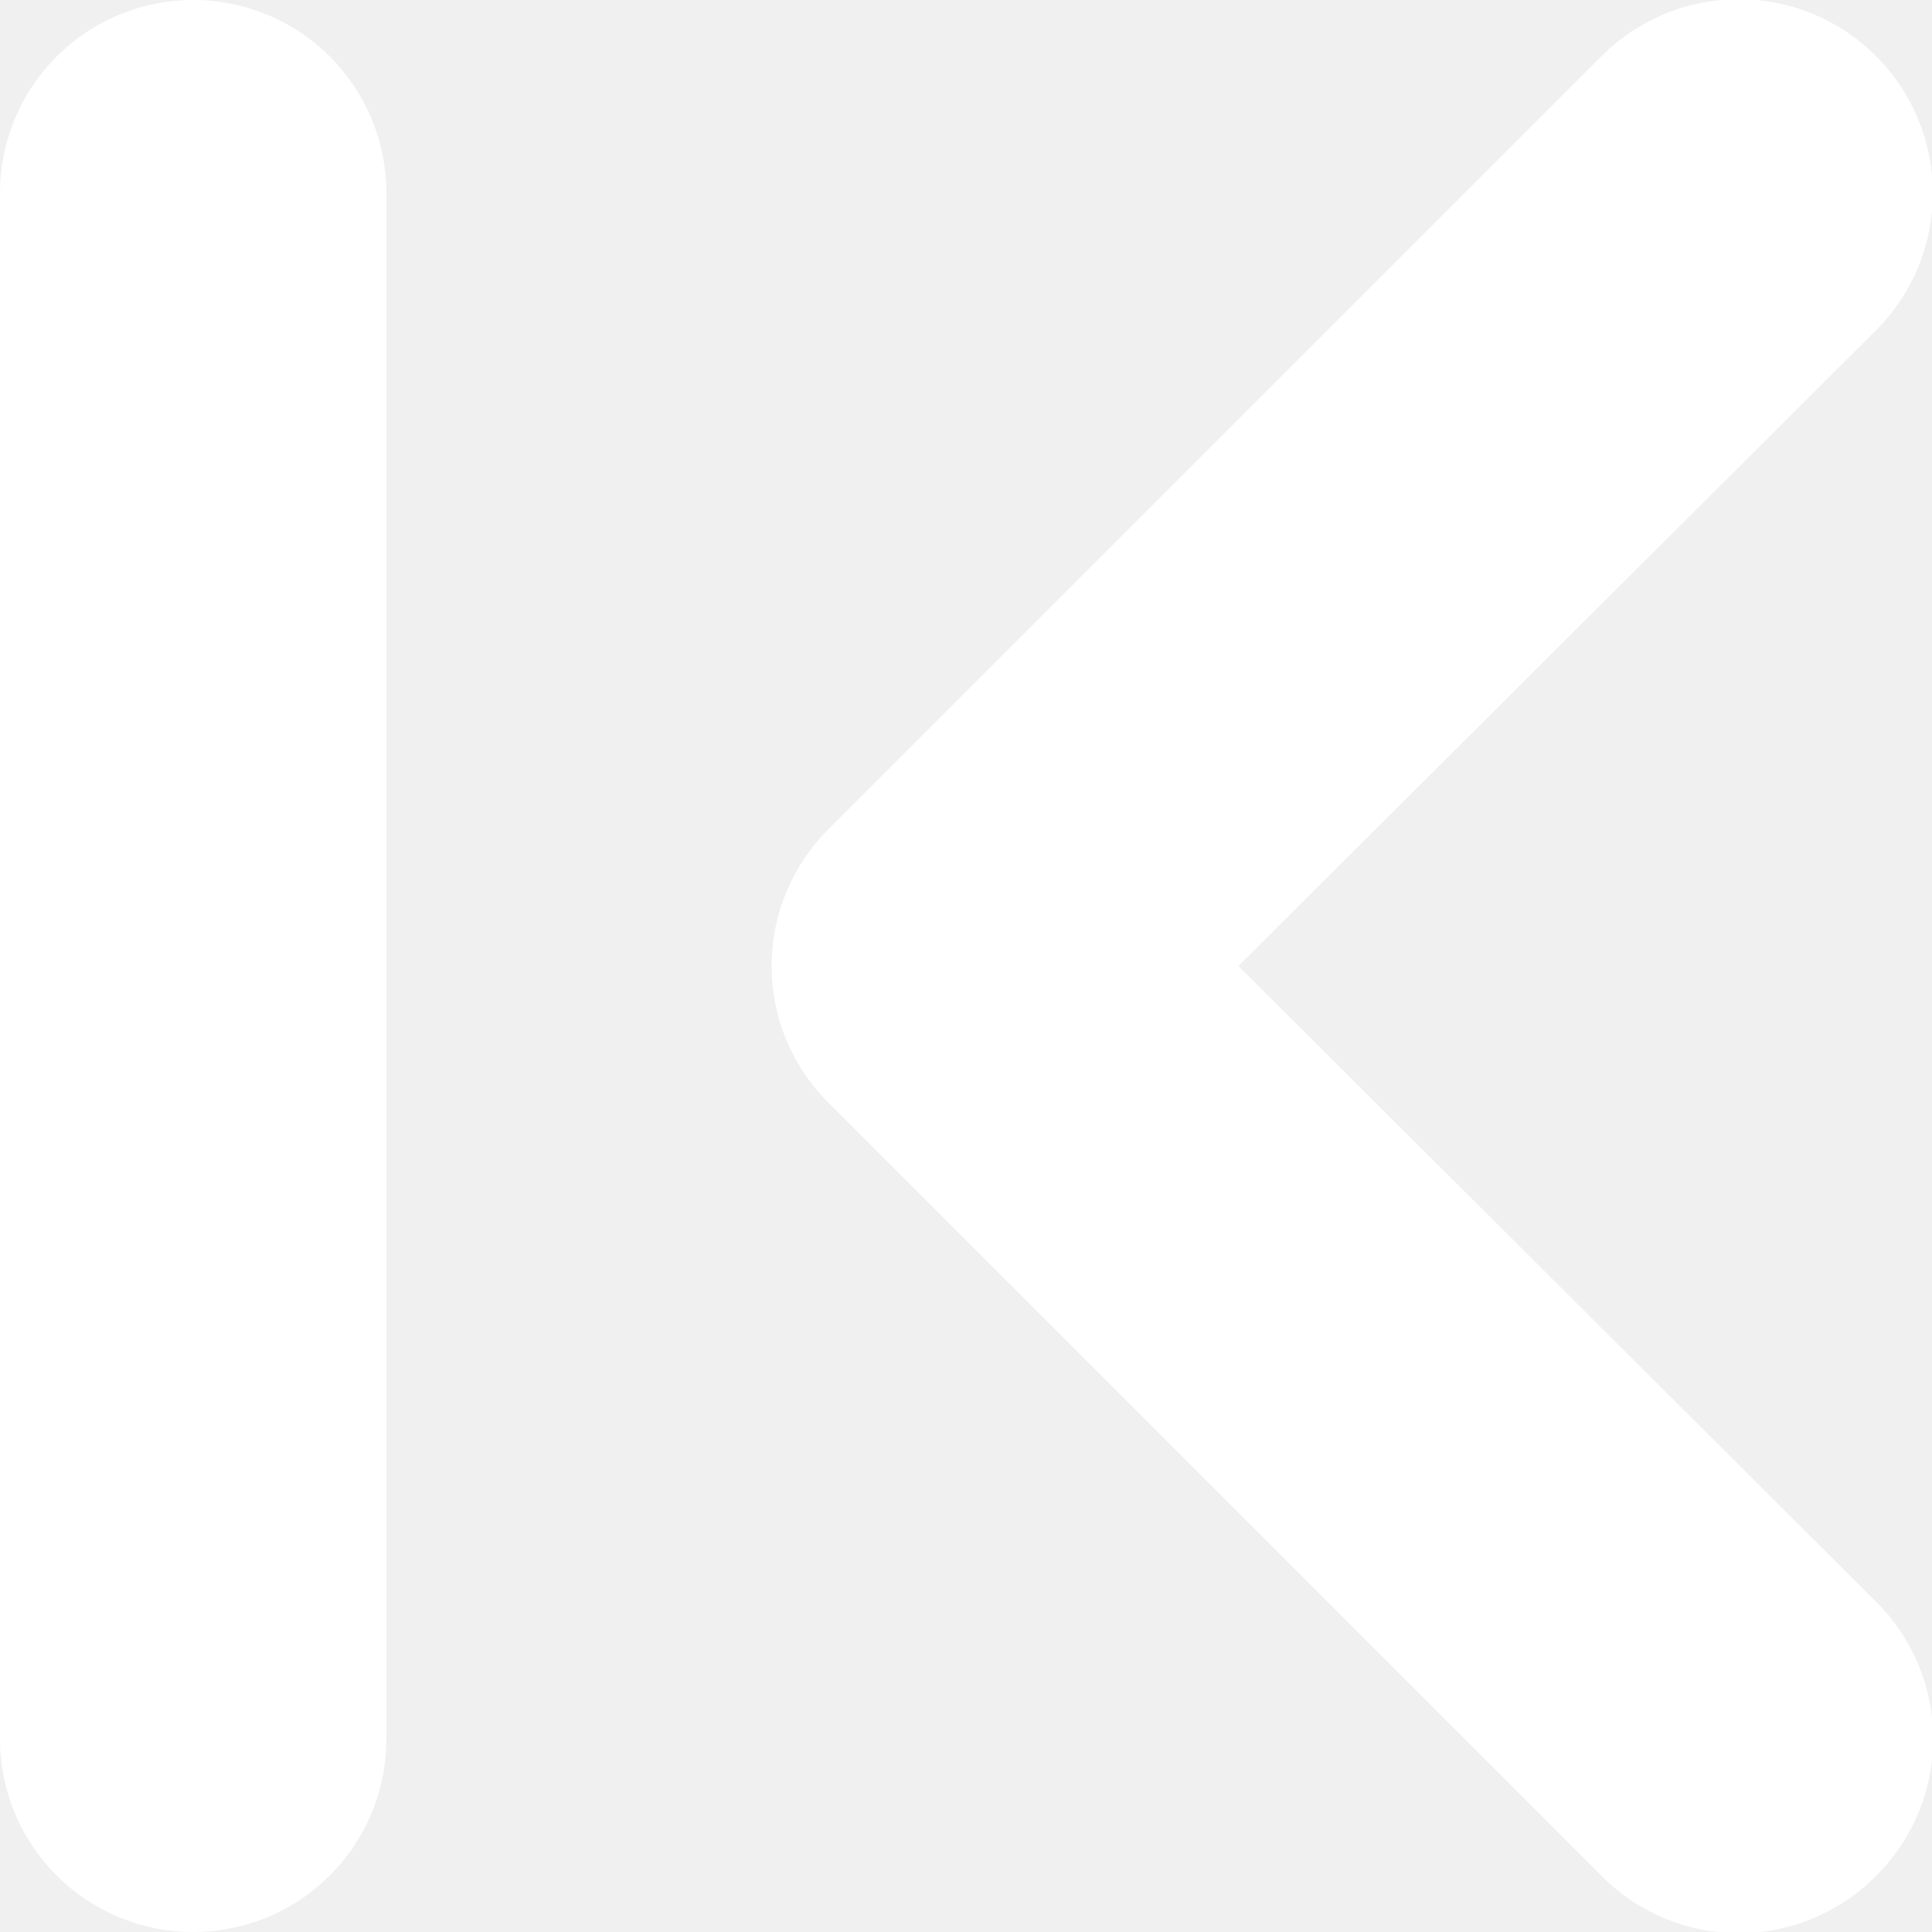
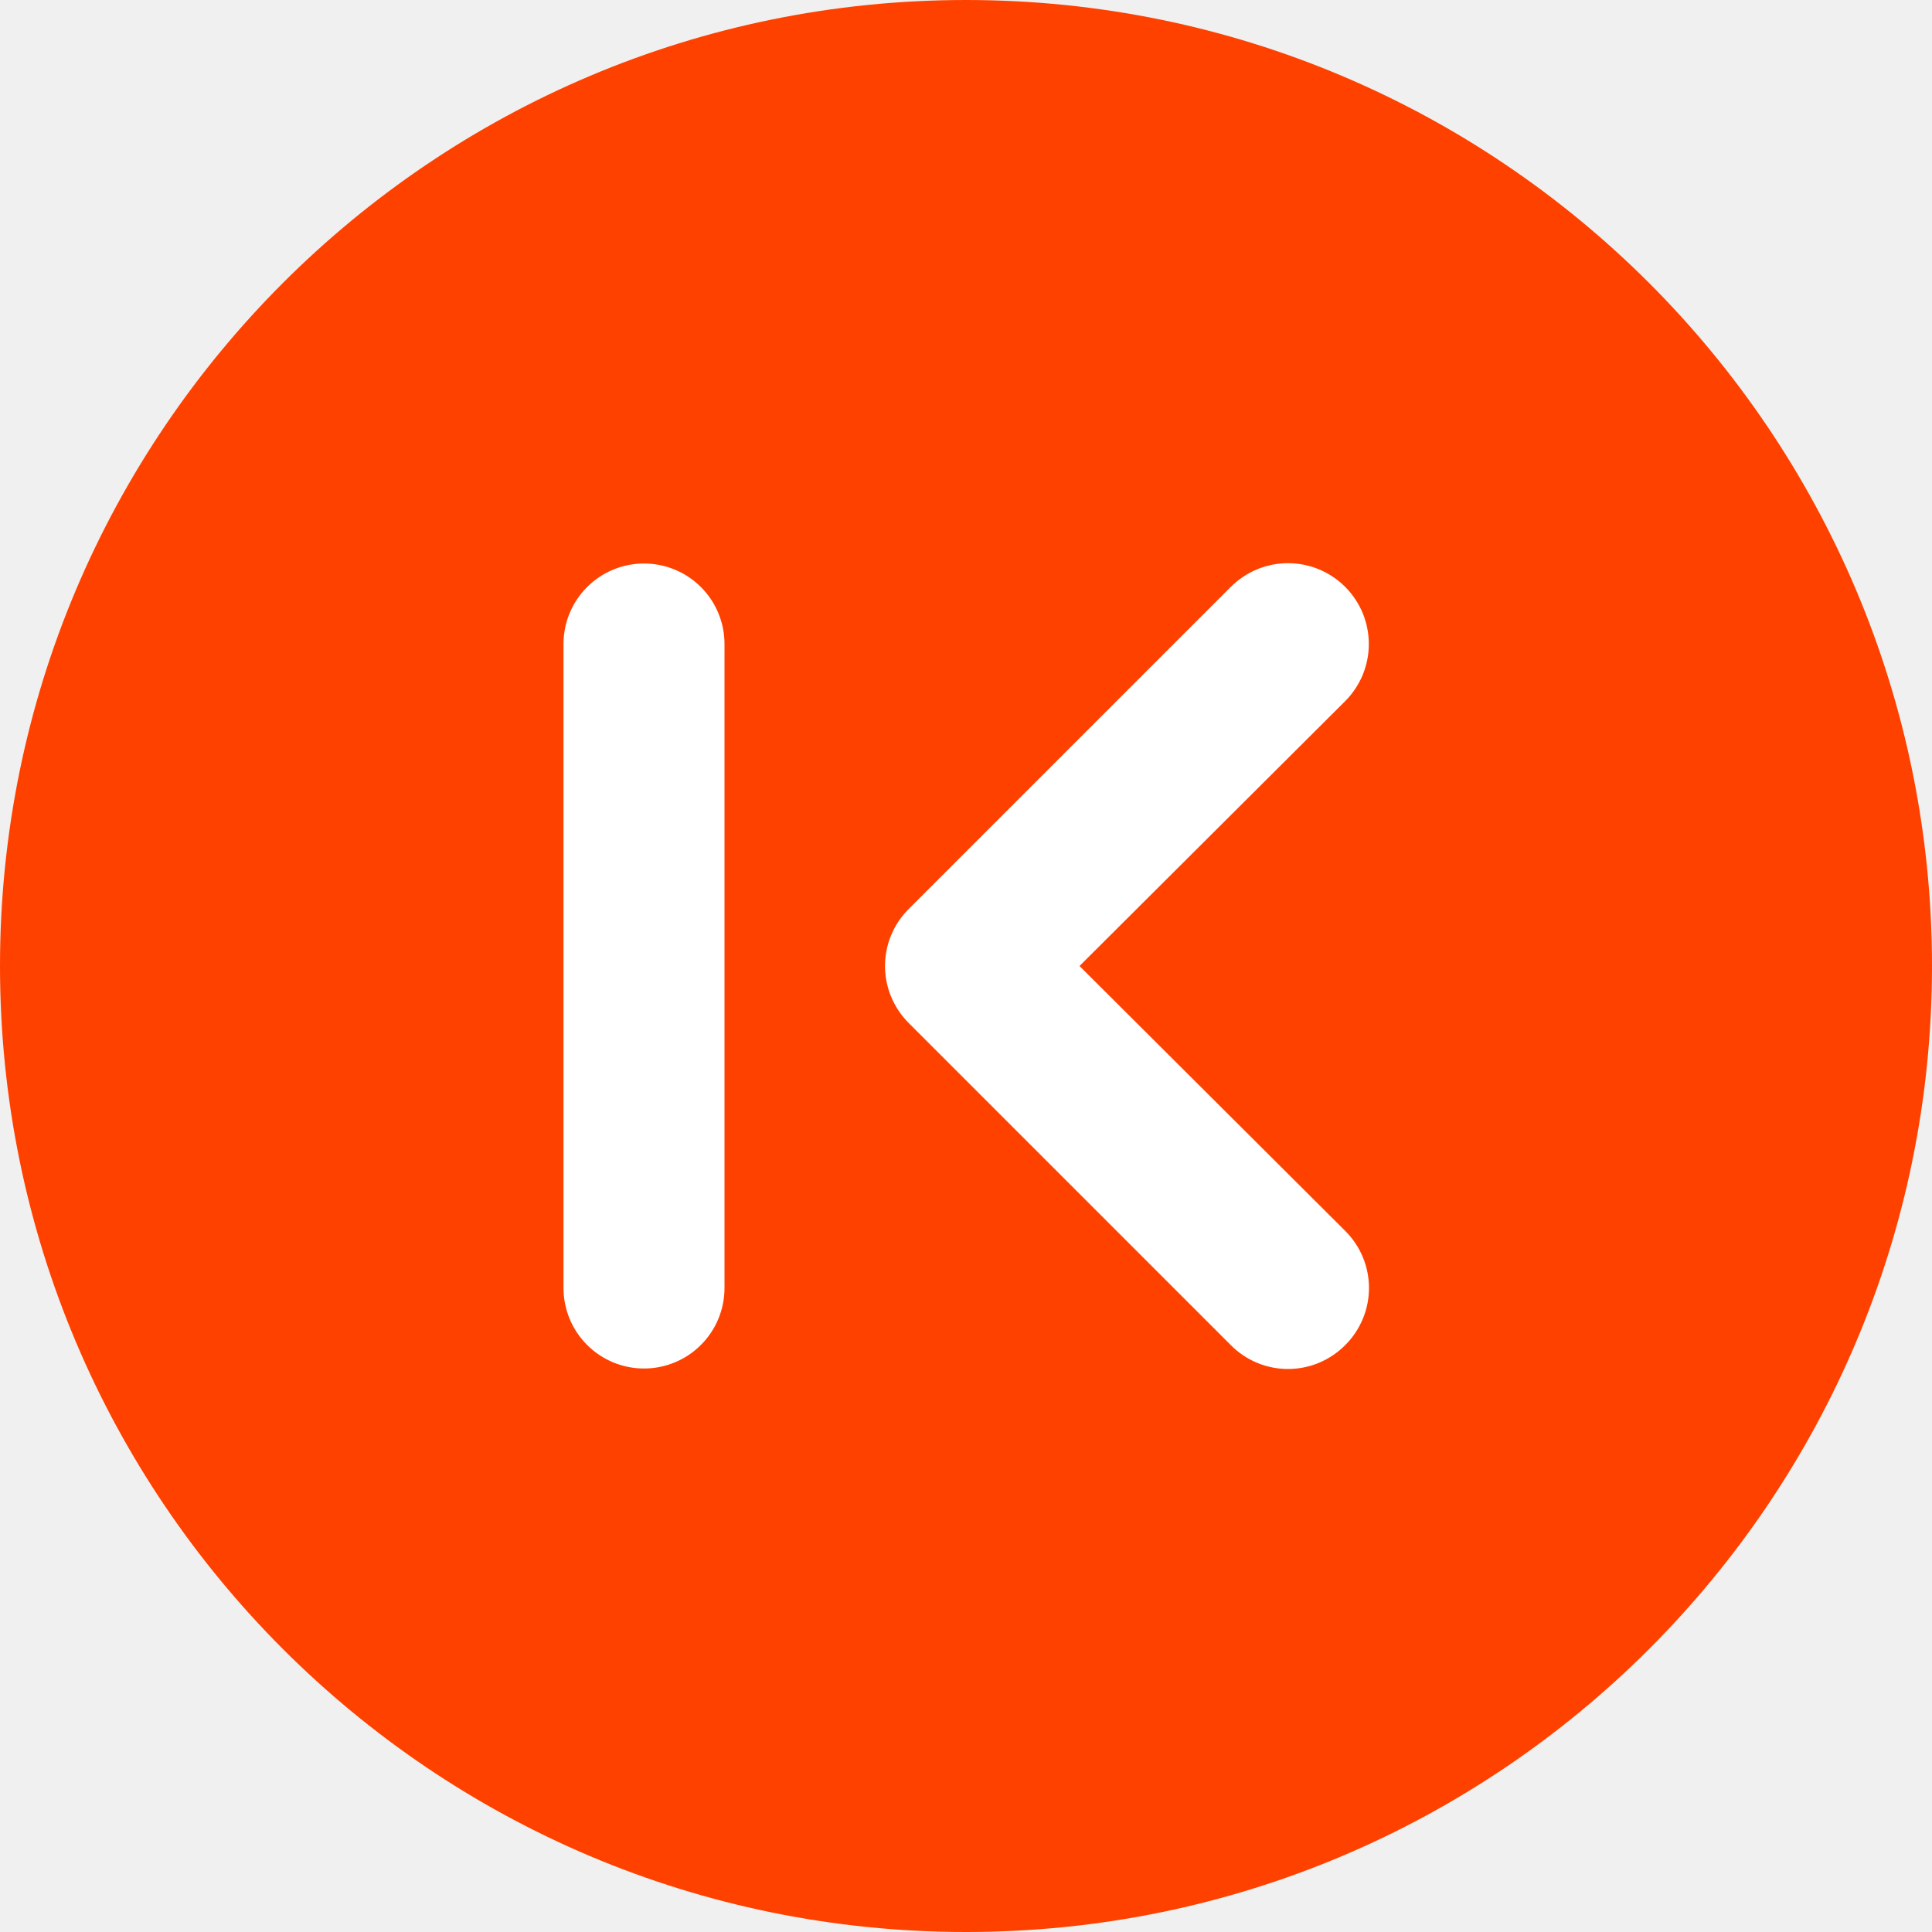
- <svg xmlns="http://www.w3.org/2000/svg" width="10" height="10" viewBox="0 0 10 10" fill="none">
-   <path d="M6.41 5L9.71 1.71C9.803 1.617 9.877 1.506 9.928 1.384C9.978 1.262 10.004 1.132 10.004 1C10.004 0.868 9.978 0.738 9.928 0.616C9.877 0.494 9.803 0.383 9.71 0.29C9.617 0.197 9.506 0.123 9.384 0.072C9.262 0.022 9.132 -0.004 9 -0.004C8.868 -0.004 8.738 0.022 8.616 0.072C8.494 0.123 8.383 0.197 8.29 0.29L4.29 4.29C4.196 4.383 4.122 4.494 4.071 4.615C4.02 4.737 3.994 4.868 3.994 5C3.994 5.132 4.02 5.263 4.071 5.385C4.122 5.506 4.196 5.617 4.29 5.71L8.29 9.71C8.383 9.804 8.494 9.878 8.615 9.929C8.737 9.98 8.868 10.006 9 10.006C9.132 10.006 9.263 9.98 9.385 9.929C9.506 9.878 9.617 9.804 9.71 9.71C9.804 9.617 9.878 9.506 9.929 9.385C9.98 9.263 10.006 9.132 10.006 9C10.006 8.868 9.98 8.737 9.929 8.615C9.878 8.494 9.804 8.383 9.71 8.29L6.41 5ZM1 2.38419e-06C0.735 2.38419e-06 0.48 0.105 0.293 0.293C0.105 0.48 0 0.735 0 1V9C0 9.265 0.105 9.52 0.293 9.707C0.48 9.895 0.735 10 1 10C1.265 10 1.52 9.895 1.707 9.707C1.895 9.52 2 9.265 2 9V1C2 0.735 1.895 0.48 1.707 0.293C1.52 0.105 1.265 2.38419e-06 1 2.38419e-06Z" fill="white" />
+ <svg xmlns="http://www.w3.org/2000/svg" width="24" height="24" viewBox="0 0 24 24" fill="none">
+   <rect width="24" height="24" rx="12" fill="#FF4100" />
+   <path d="M13.41 12L16.71 8.71C16.803 8.617 16.877 8.506 16.928 8.384C16.978 8.262 17.004 8.132 17.004 8C17.004 7.868 16.978 7.738 16.928 7.616C16.877 7.494 16.803 7.383 16.71 7.29C16.617 7.197 16.506 7.123 16.384 7.072C16.262 7.022 16.132 6.996 16 6.996C15.868 6.996 15.738 7.022 15.616 7.072C15.494 7.123 15.383 7.197 15.29 7.29L11.29 11.29C11.196 11.383 11.122 11.493 11.071 11.615C11.02 11.737 10.994 11.868 10.994 12C10.994 12.132 11.02 12.263 11.071 12.384C11.122 12.506 11.196 12.617 11.29 12.71L15.29 16.71C15.383 16.804 15.494 16.878 15.615 16.929C15.737 16.98 15.868 17.006 16 17.006C16.132 17.006 16.263 16.98 16.385 16.929C16.506 16.878 16.617 16.804 16.71 16.71C16.804 16.617 16.878 16.506 16.929 16.384C16.98 16.263 17.006 16.132 17.006 16C17.006 15.868 16.98 15.737 16.929 15.615C16.878 15.493 16.804 15.383 16.71 15.29L13.41 12ZM8 7C7.735 7 7.48 7.105 7.293 7.293C7.105 7.48 7 7.735 7 8V16C7 16.265 7.105 16.52 7.293 16.707C7.48 16.895 7.735 17 8 17C8.265 17 8.52 16.895 8.707 16.707C8.895 16.52 9 16.265 9 16V8C9 7.735 8.895 7.48 8.707 7.293C8.52 7.105 8.265 7 8 7Z" fill="white" />
</svg>
